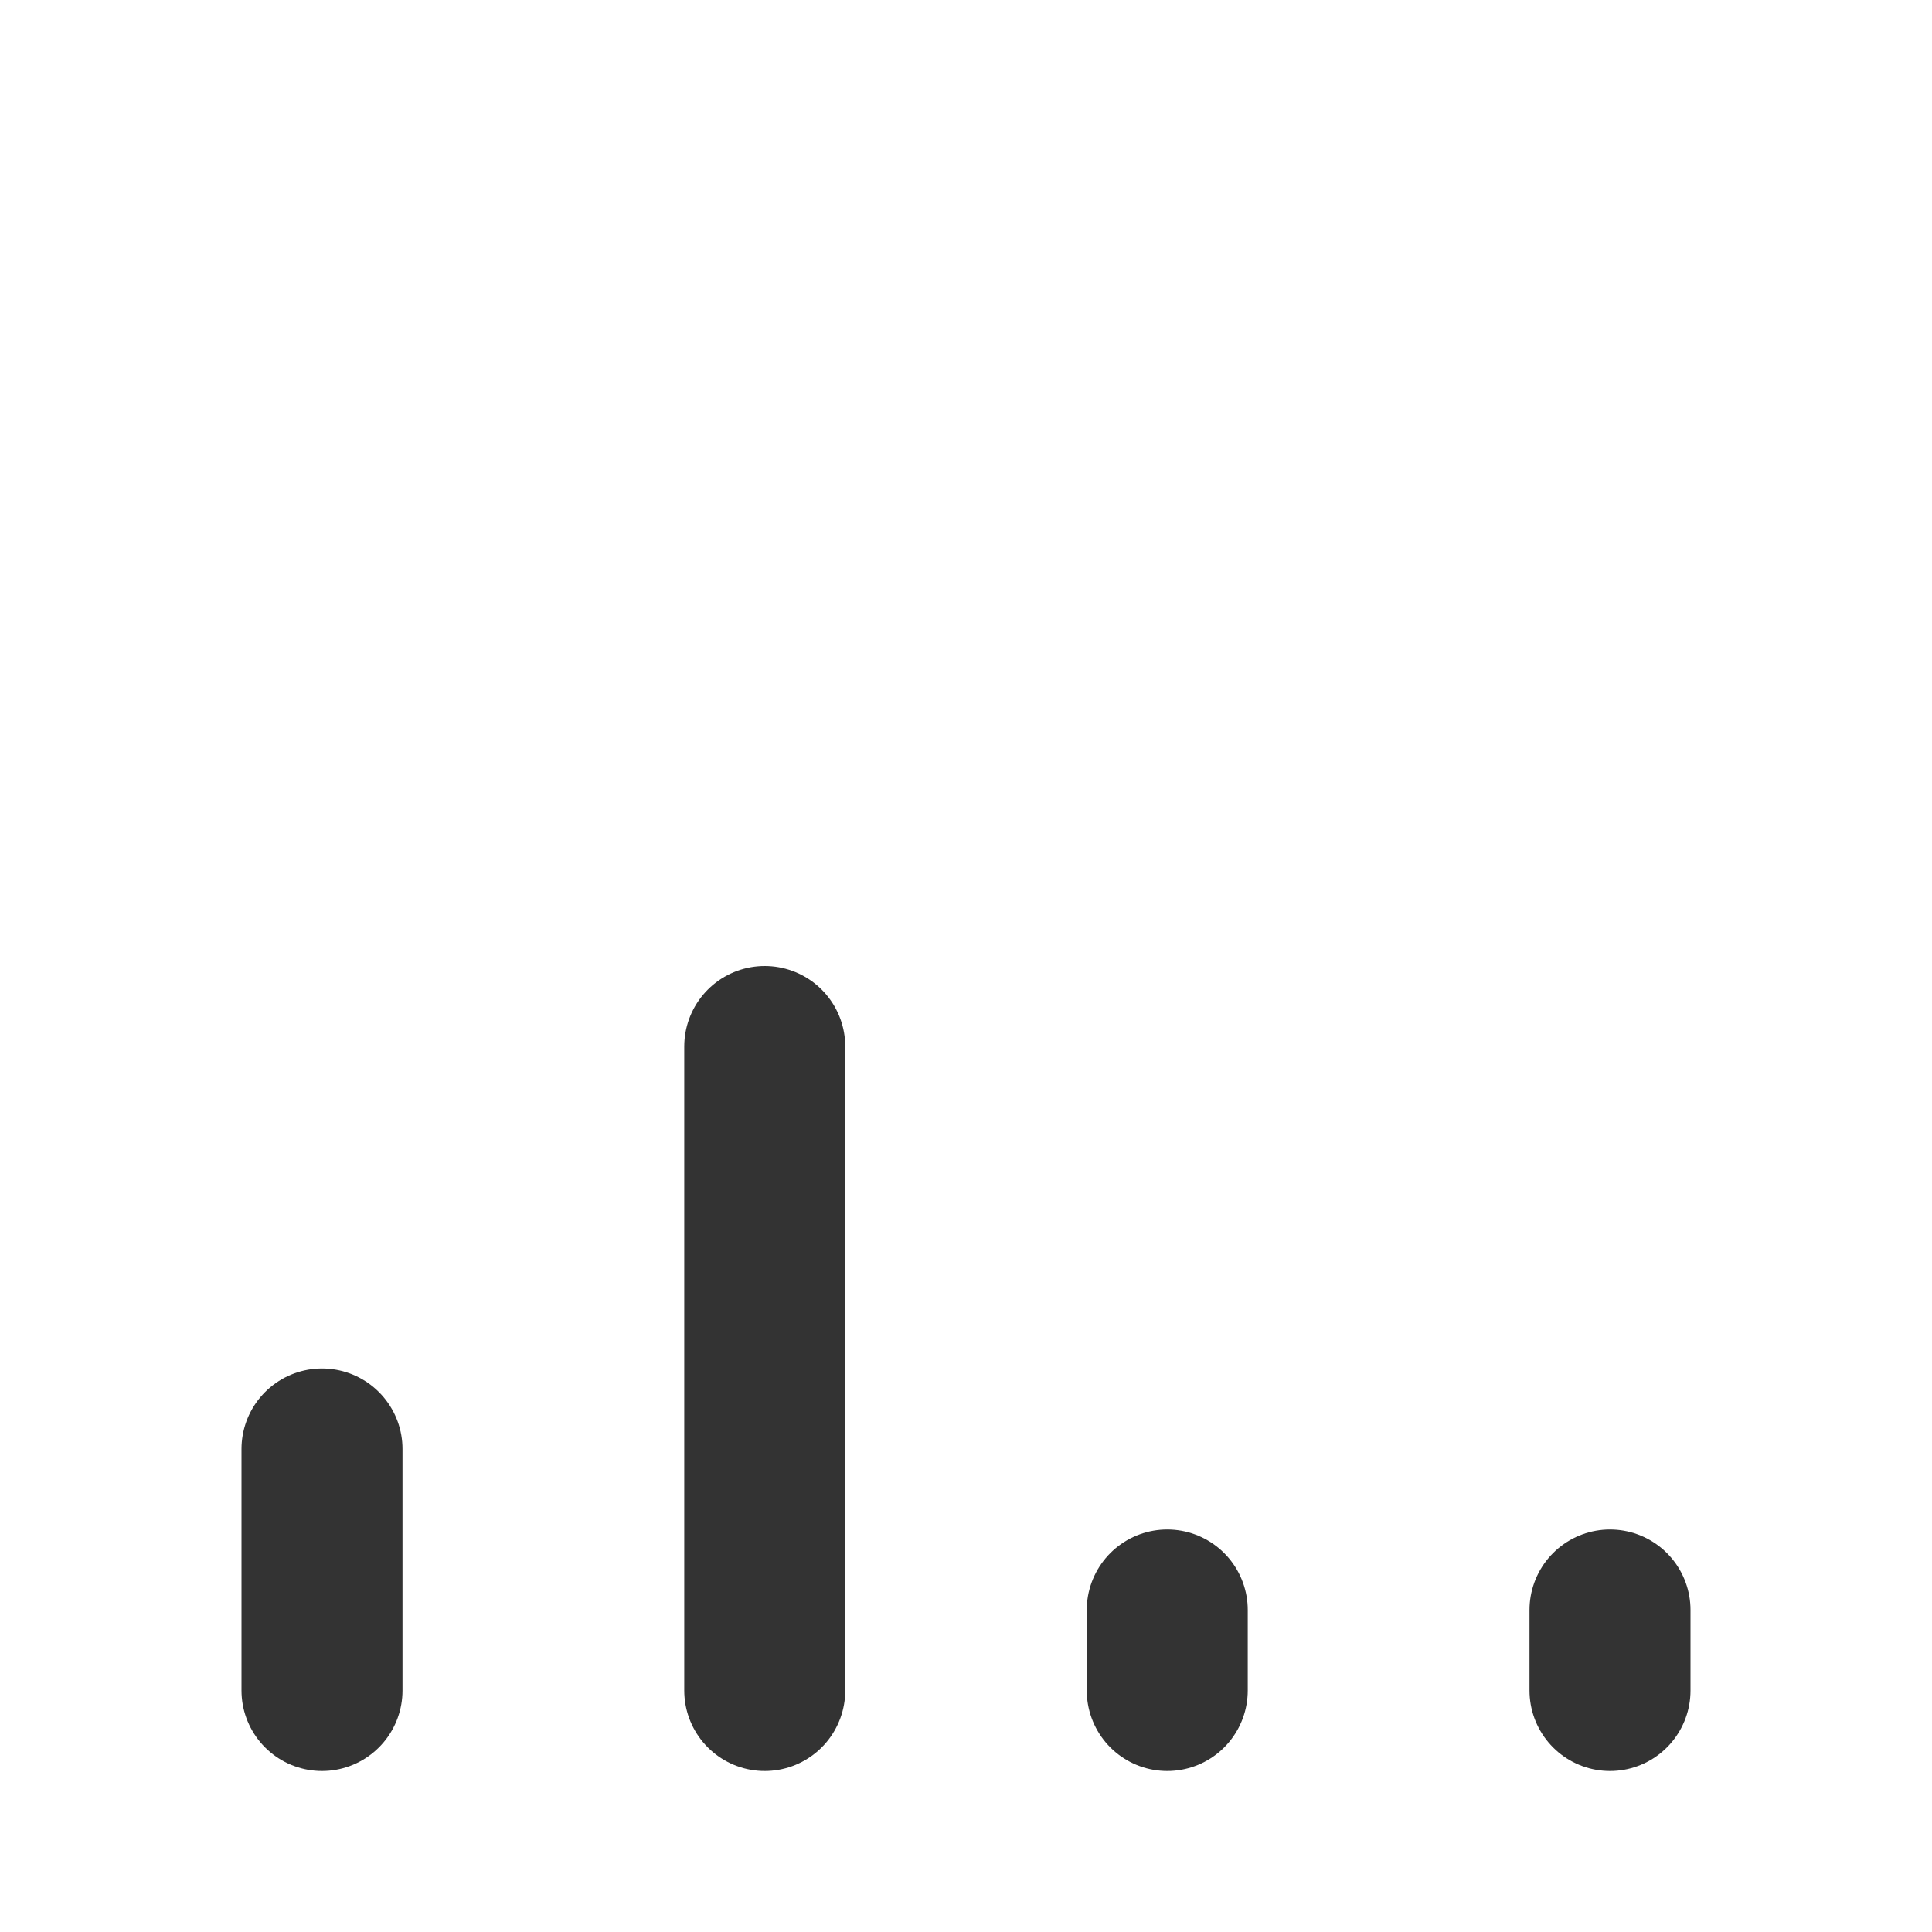
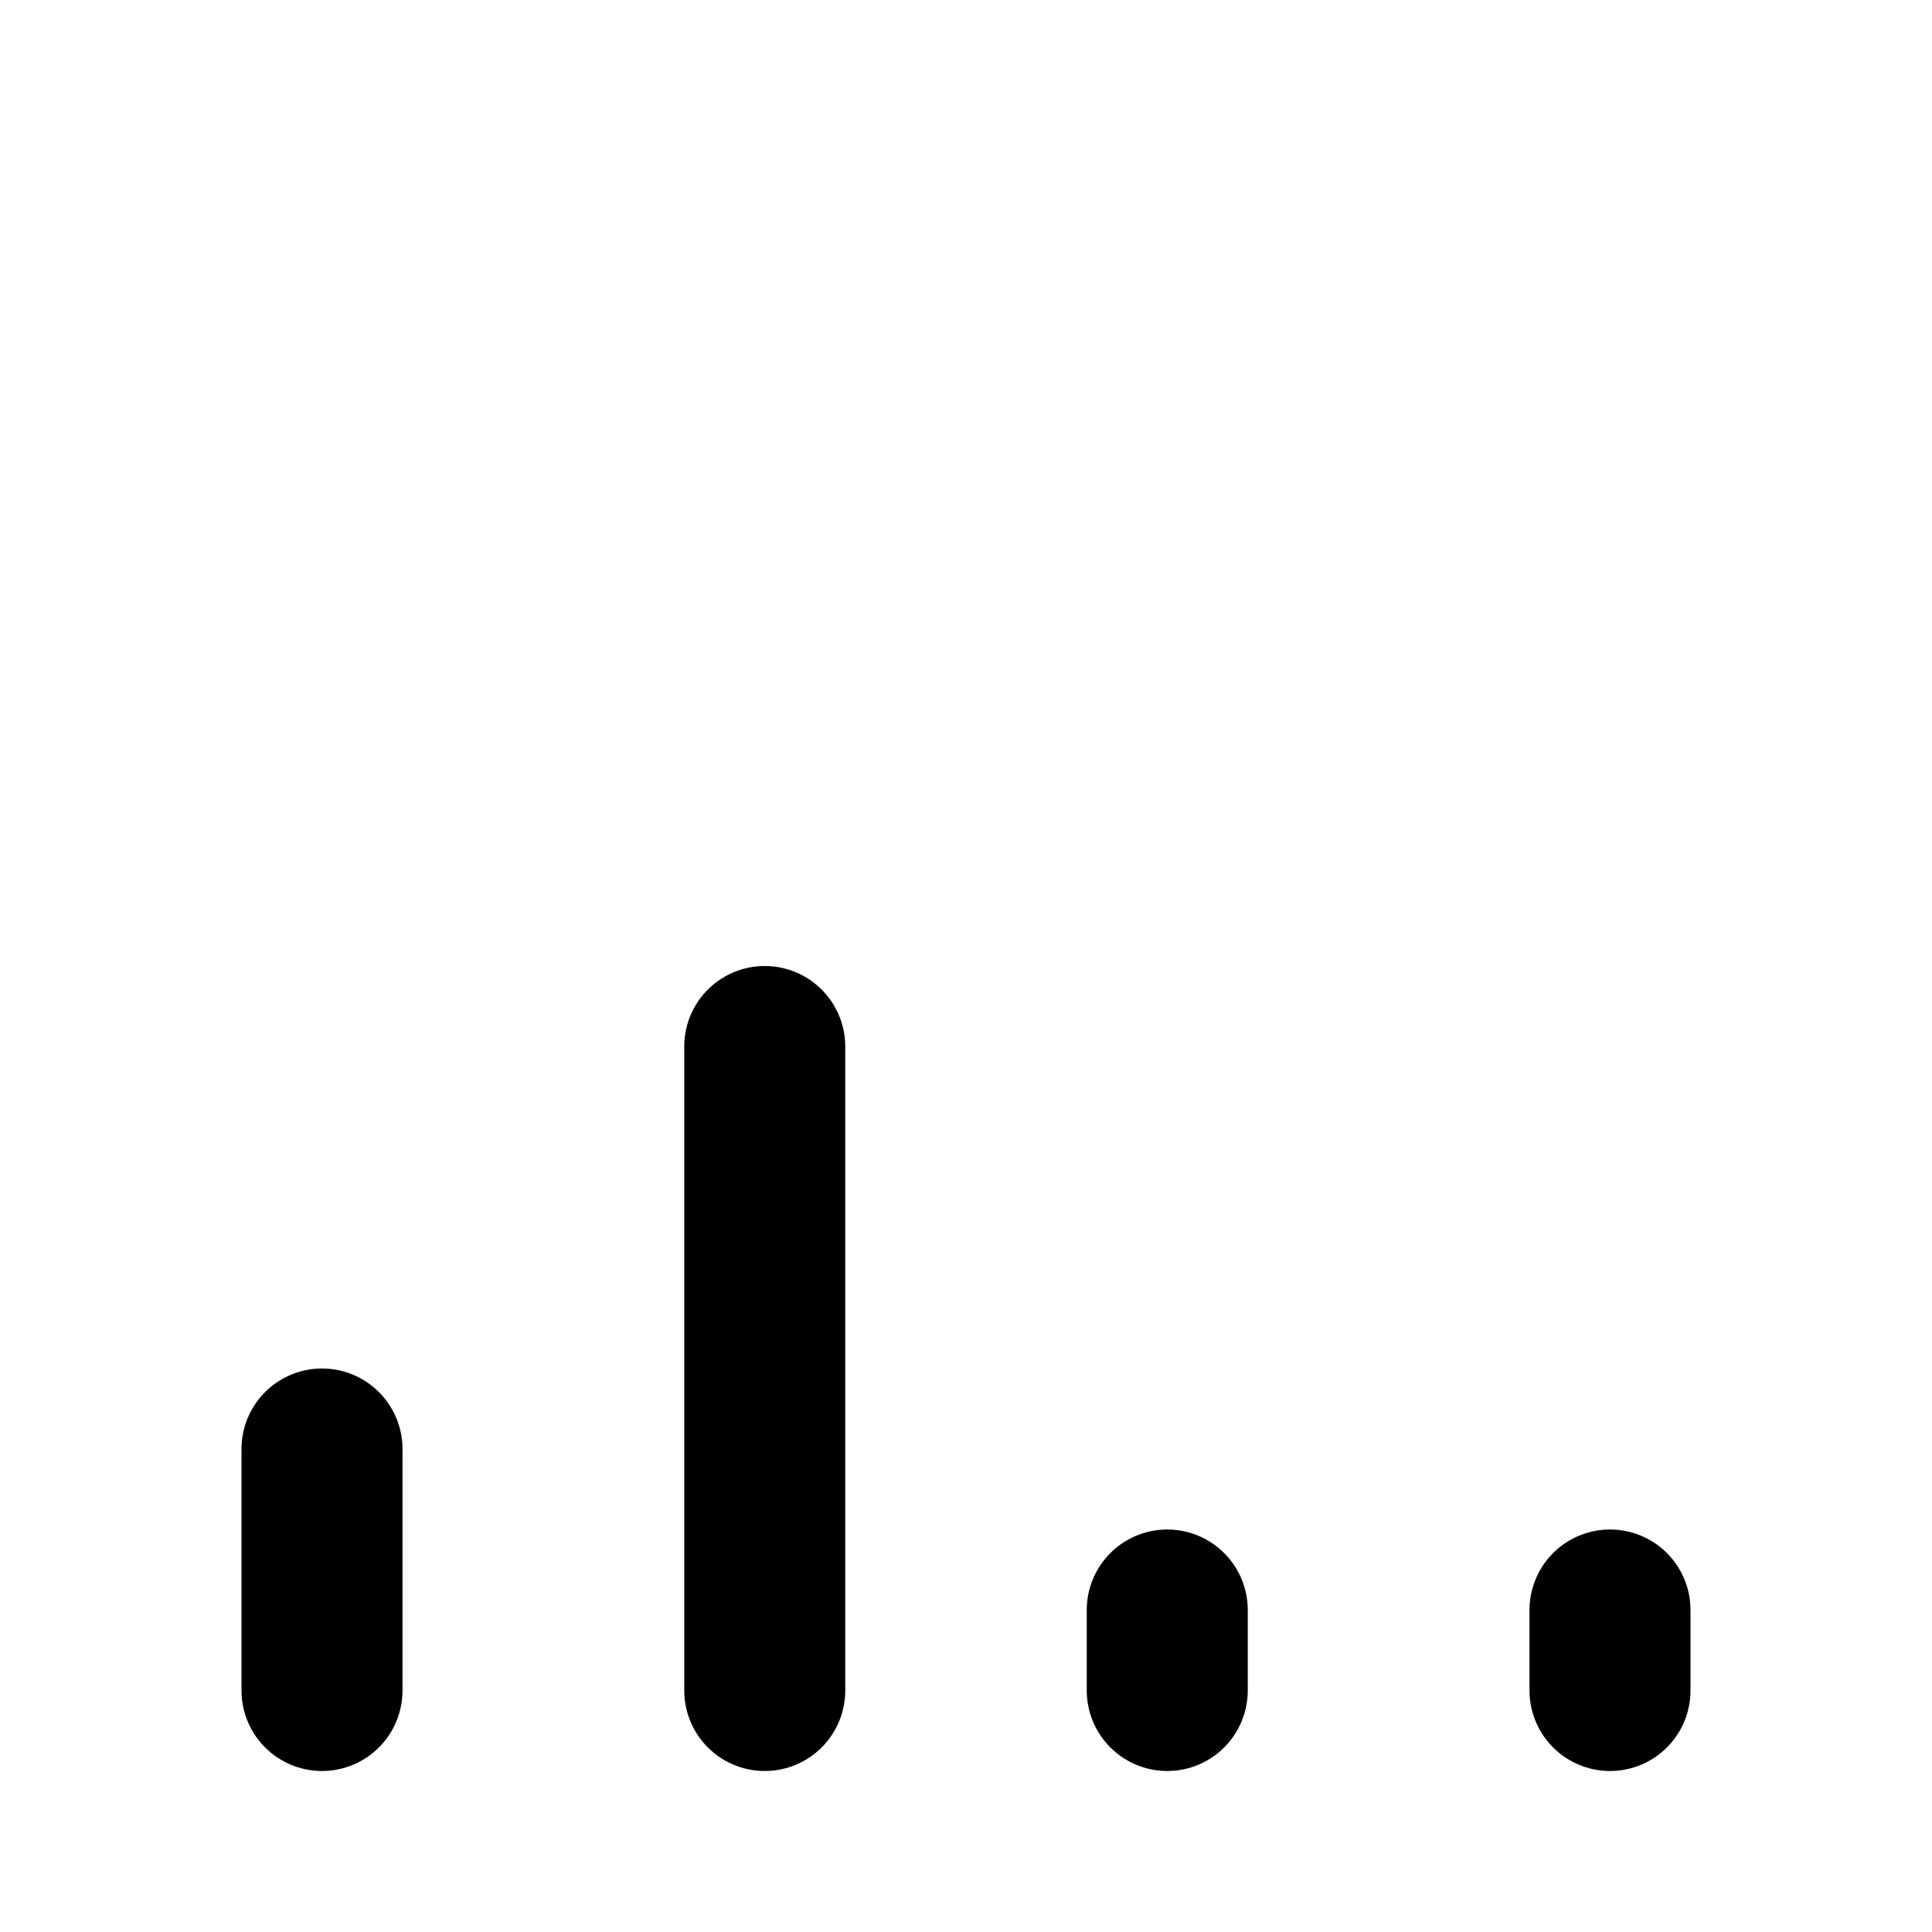
- <svg xmlns="http://www.w3.org/2000/svg" viewBox="0 0 24 24" fill="currentColor">
-   <path d="M20 20V21" stroke="#333333" stroke-width="2" stroke-linecap="round" stroke-linejoin="round" />
-   <path d="M14.5 20V21" stroke="#333333" stroke-width="2" stroke-linecap="round" stroke-linejoin="round" />
-   <path d="M9.5 13V21" stroke="#333333" stroke-width="2" stroke-linecap="round" stroke-linejoin="round" />
-   <path d="M4 18V21" stroke="#333333" stroke-width="2" stroke-linecap="round" stroke-linejoin="round" />
+ <svg xmlns="http://www.w3.org/2000/svg" width="24" height="24" viewBox="0 0 24 24" fill="none">
+   <path d="M20 20V21" stroke="currentColor" stroke-width="2" stroke-linecap="round" stroke-linejoin="round" />
+   <path d="M14.5 20V21" stroke="currentColor" stroke-width="2" stroke-linecap="round" stroke-linejoin="round" />
+   <path d="M9.5 13V21" stroke="currentColor" stroke-width="2" stroke-linecap="round" stroke-linejoin="round" />
+   <path d="M4 18V21" stroke="currentColor" stroke-width="2" stroke-linecap="round" stroke-linejoin="round" />
</svg>
